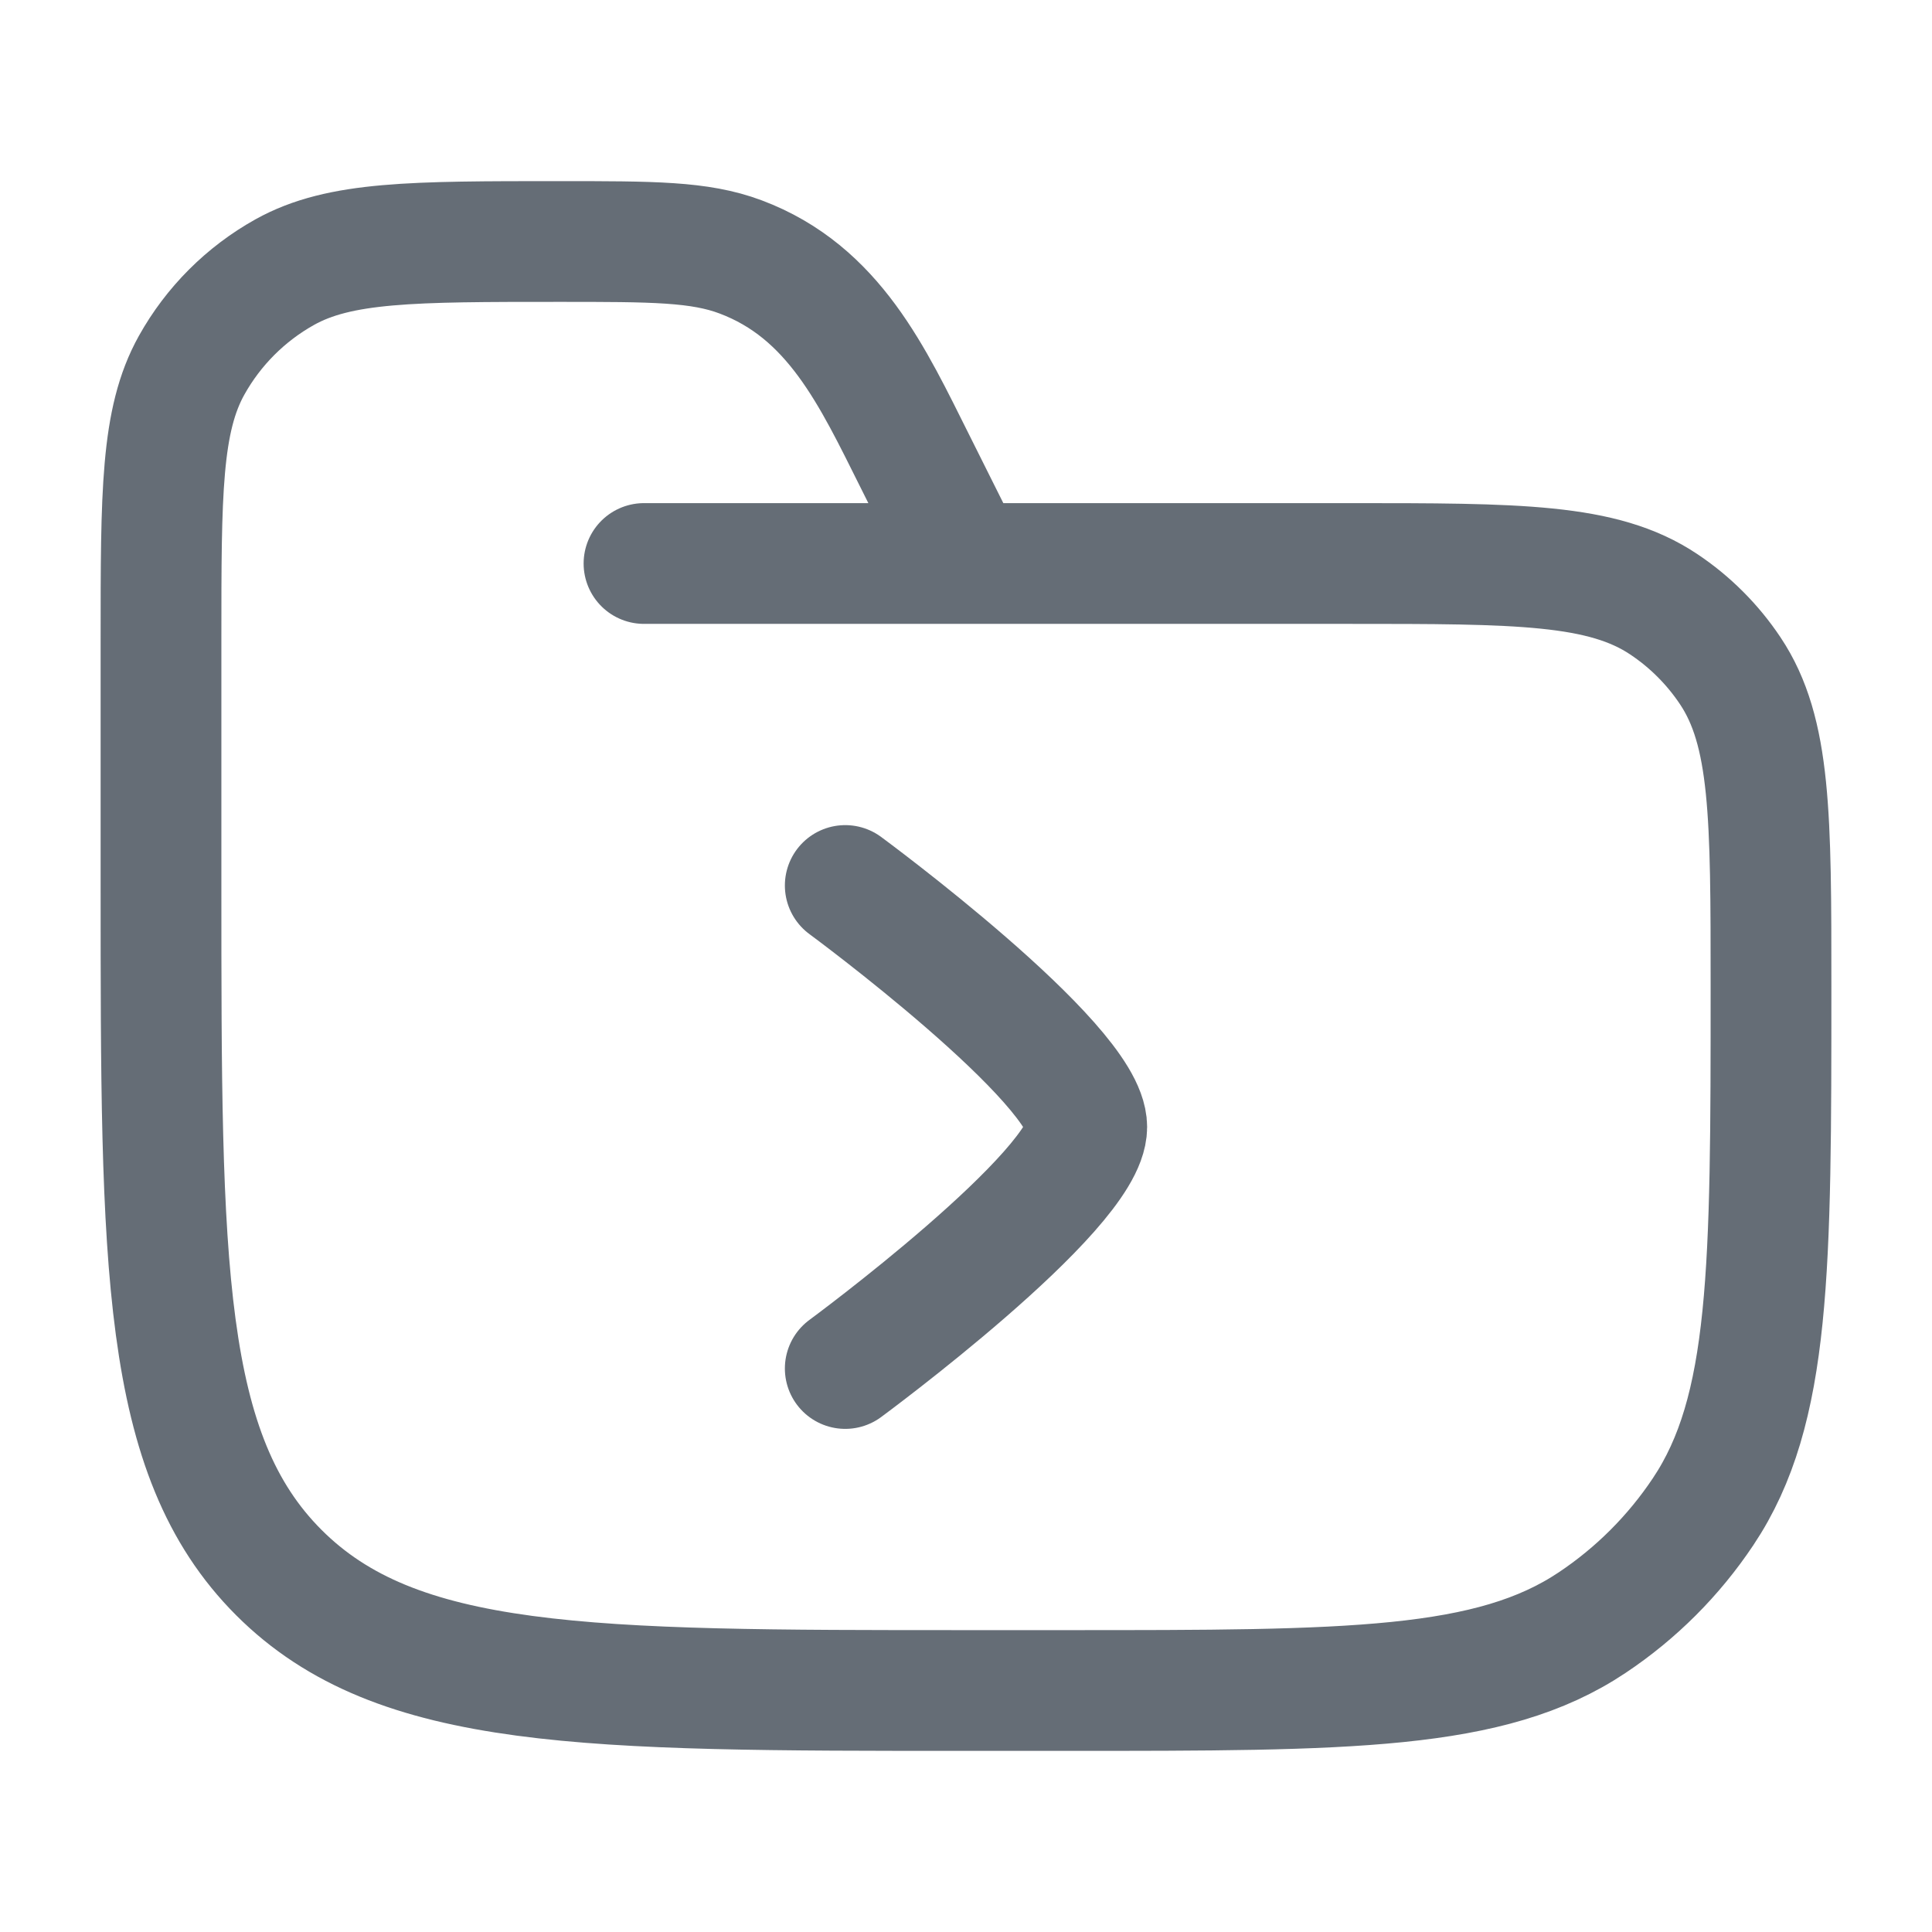
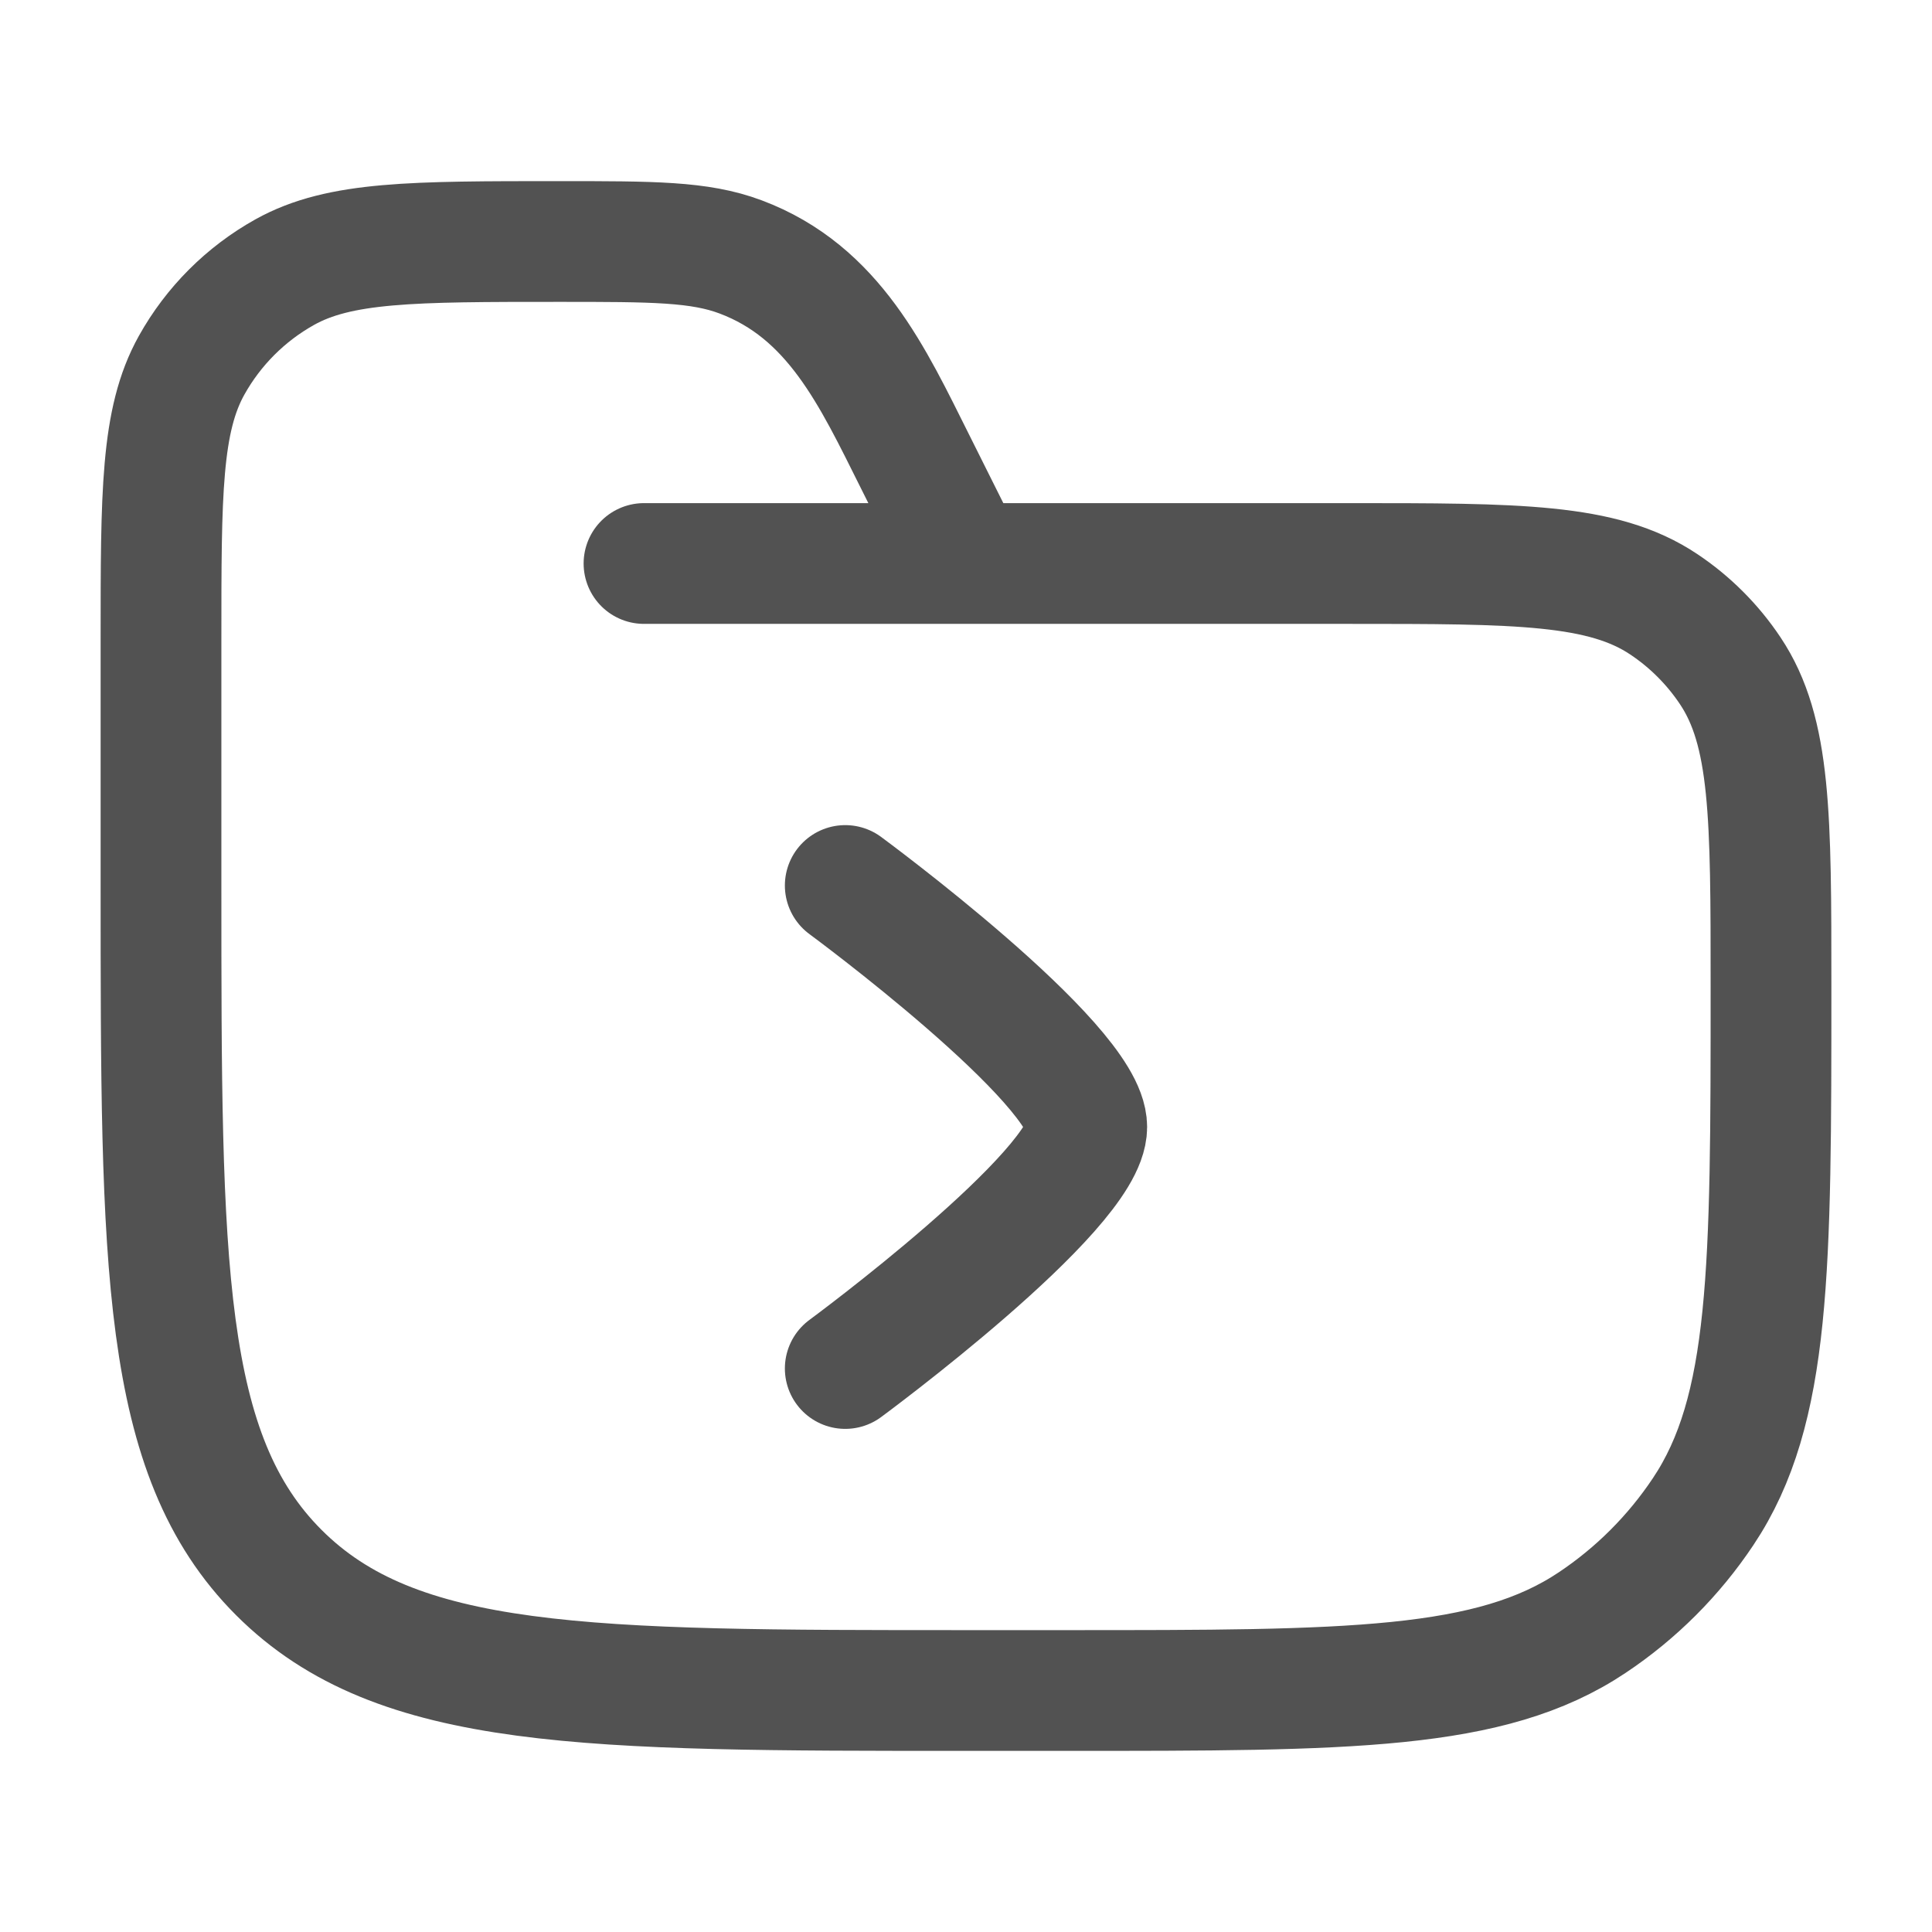
- <svg xmlns="http://www.w3.org/2000/svg" viewBox="0 0 24 24" fill="none" color="#737373">
+ <svg xmlns="http://www.w3.org/2000/svg" viewBox="0 0 24 24" fill="none" color="#525252">
  <style>
-     svg { color: #656d76; }
-     @media (prefers-color-scheme: dark) { svg { color: #8b949e; } }
+     svg { color: #525252; }
+     @media (prefers-color-scheme: dark) { svg { color: #b7b7b7; } }
  </style>
  <path d="M8 7H16.75C18.857 7 19.91 7 20.667 7.506C20.994 7.724 21.276 8.006 21.494 8.333C22 9.09 22 10.143 22 12.25C22 15.761 22 17.517 21.157 18.778C20.793 19.324 20.324 19.793 19.778 20.157C18.517 21 16.761 21 13.25 21H12C7.286 21 4.929 21 3.464 19.535C2 18.071 2 15.714 2 11V7.944C2 6.128 2 5.22 2.38 4.538C2.651 4.052 3.052 3.651 3.538 3.38C4.22 3 5.128 3 6.944 3C8.108 3 8.69 3 9.199 3.191C10.362 3.627 10.842 4.684 11.367 5.733L12 7" stroke="currentColor" stroke-linecap="round" stroke-linejoin="round" stroke-width="1.5" />
  <path d="M10.5 11C10.5 11 13.5 13.209 13.5 14C13.5 14.791 10.5 17 10.5 17" stroke="currentColor" stroke-linecap="round" stroke-linejoin="round" stroke-width="1.5" />
</svg>
